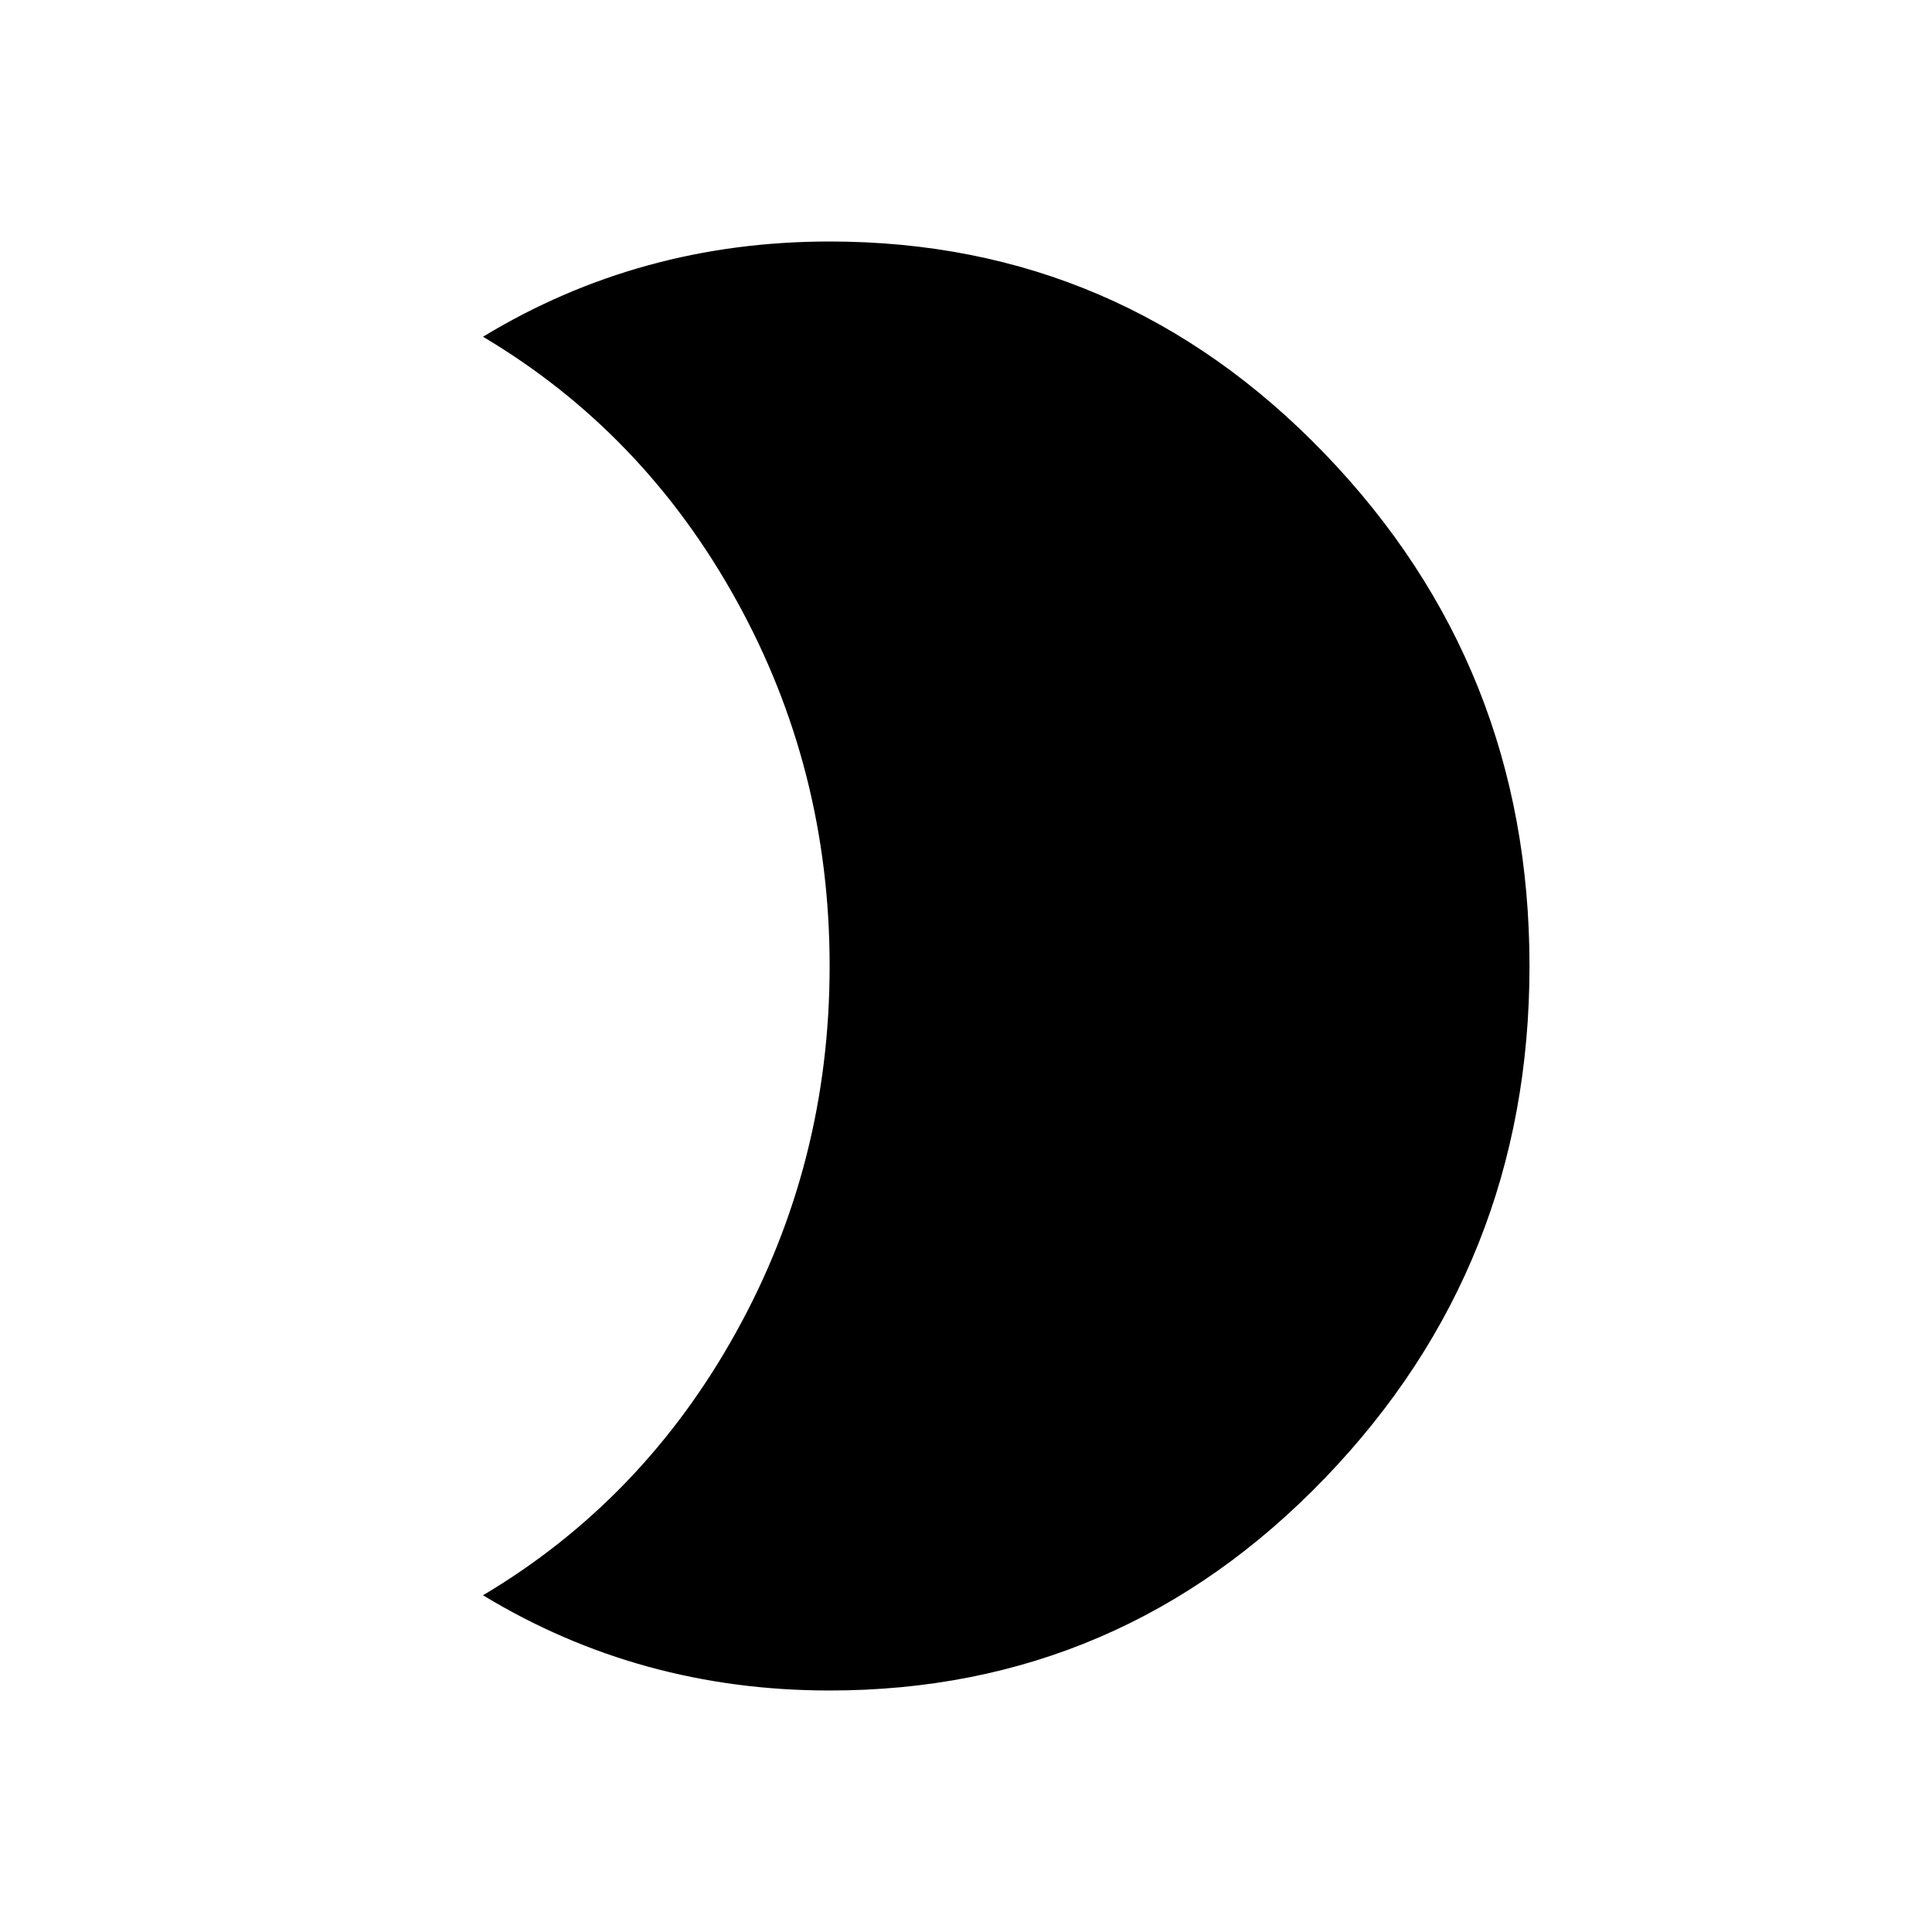
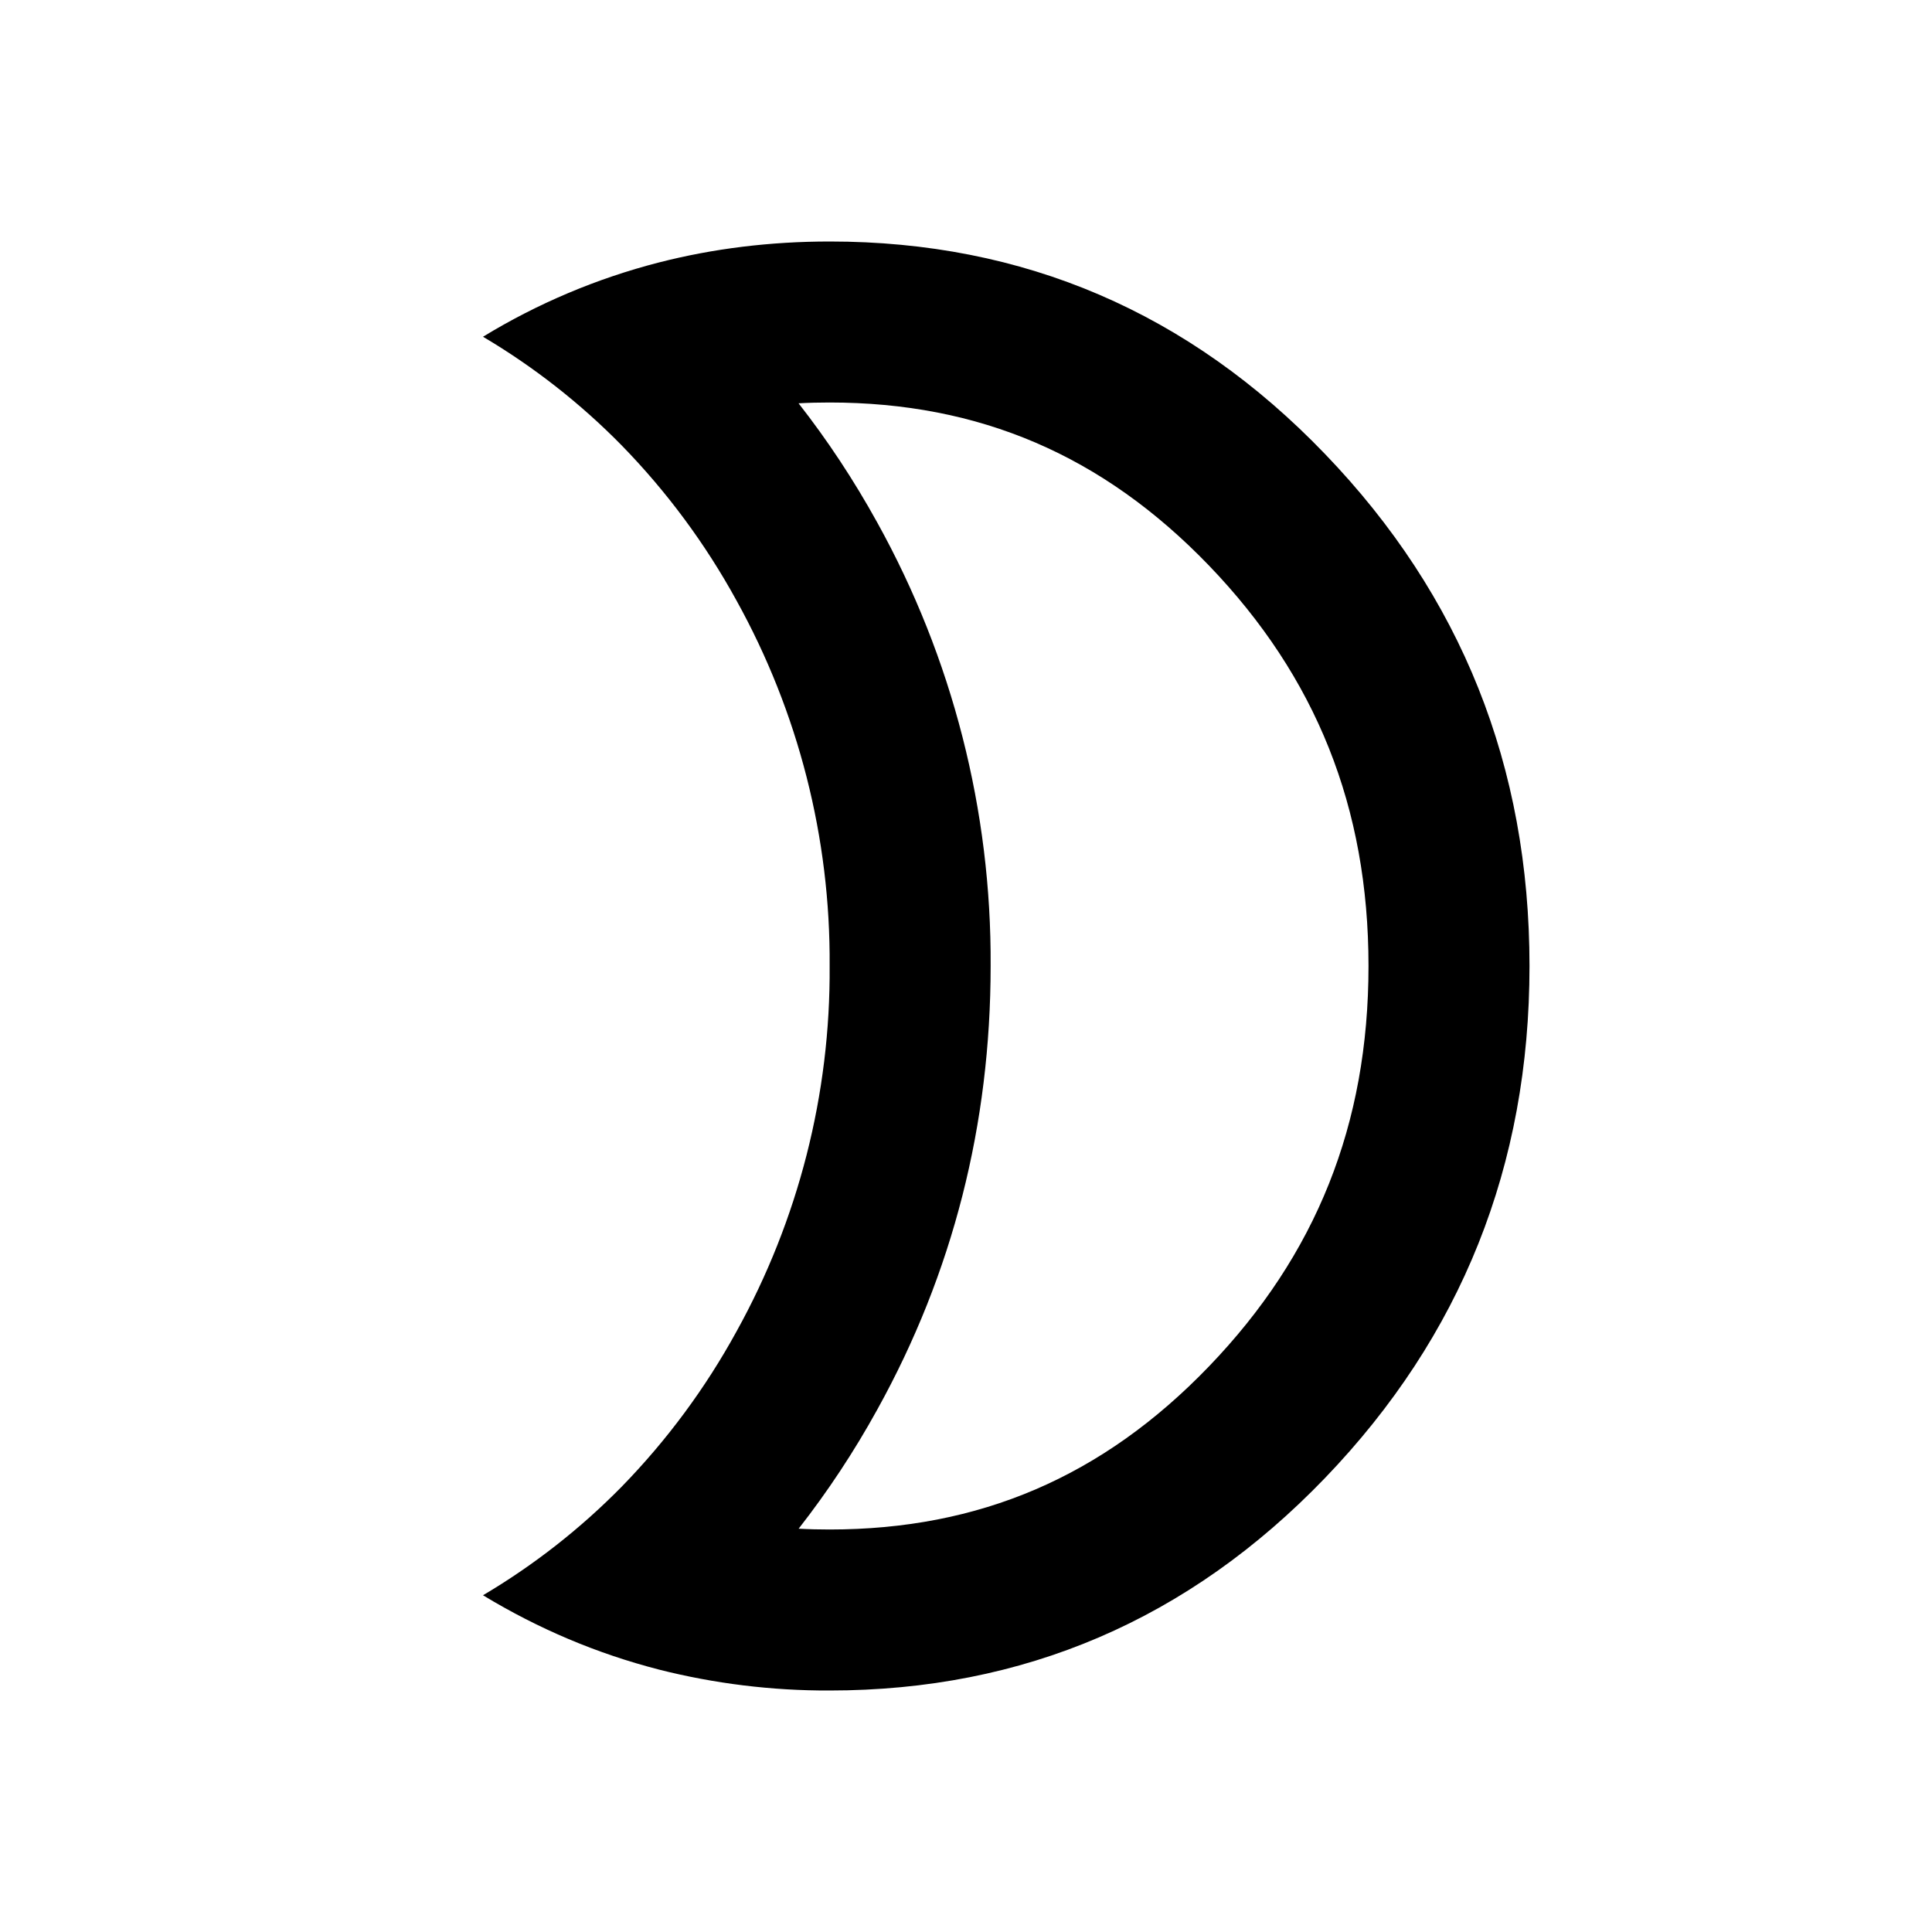
- <svg xmlns="http://www.w3.org/2000/svg" width="24" height="24" viewBox="0 0 24 24" fill="none">
-   <path d="M10.306 3C12.717 3 14.768 3.88 16.461 5.641C18.154 7.401 19 9.521 19 12C19 14.479 18.154 16.599 16.461 18.359C14.768 20.12 12.717 21 10.306 21C8.735 21 7.3 20.606 6 19.817C7.327 19.028 8.377 17.937 9.148 16.542C9.92 15.148 10.306 13.634 10.306 12C10.306 10.366 9.92 8.852 9.148 7.458C8.377 6.063 7.327 4.972 6 4.183C7.3 3.394 8.735 3 10.306 3Z" fill="currentColor" />
+ <svg xmlns="http://www.w3.org/2000/svg" width="24" height="24" fill="currentColor" viewBox="0 0 24 24">
+   <path fill-rule="evenodd" d="M15.02 7.027C13.697 5.653 12.164 5 10.305 5c-.13 0-.258.003-.385.01.36.46.686.953.977 1.48A11.224 11.224 0 0 1 12.306 12c0 1.964-.467 3.812-1.408 5.51a11.11 11.11 0 0 1-.977 1.48c.127.007.255.01.385.01 1.859 0 3.392-.653 4.713-2.027C16.348 15.591 17 13.971 17 12c0-1.97-.652-3.591-1.98-4.973ZM8.181 20.739a8.511 8.511 0 0 0 2.124.261c2.41 0 4.462-.88 6.155-2.64C18.154 16.598 19 14.478 19 12c0-2.479-.846-4.599-2.54-6.36C14.769 3.88 12.718 3 10.307 3c-.738 0-1.446.087-2.124.261A8.041 8.041 0 0 0 6 4.183a8.45 8.45 0 0 1 1.723 1.35 8.853 8.853 0 0 1 1.425 1.925A9.226 9.226 0 0 1 10.306 12a9.226 9.226 0 0 1-1.158 4.542 8.854 8.854 0 0 1-1.425 1.926A8.45 8.45 0 0 1 6 19.817c.69.418 1.417.725 2.182.922Z" clip-rule="evenodd" />
</svg>
